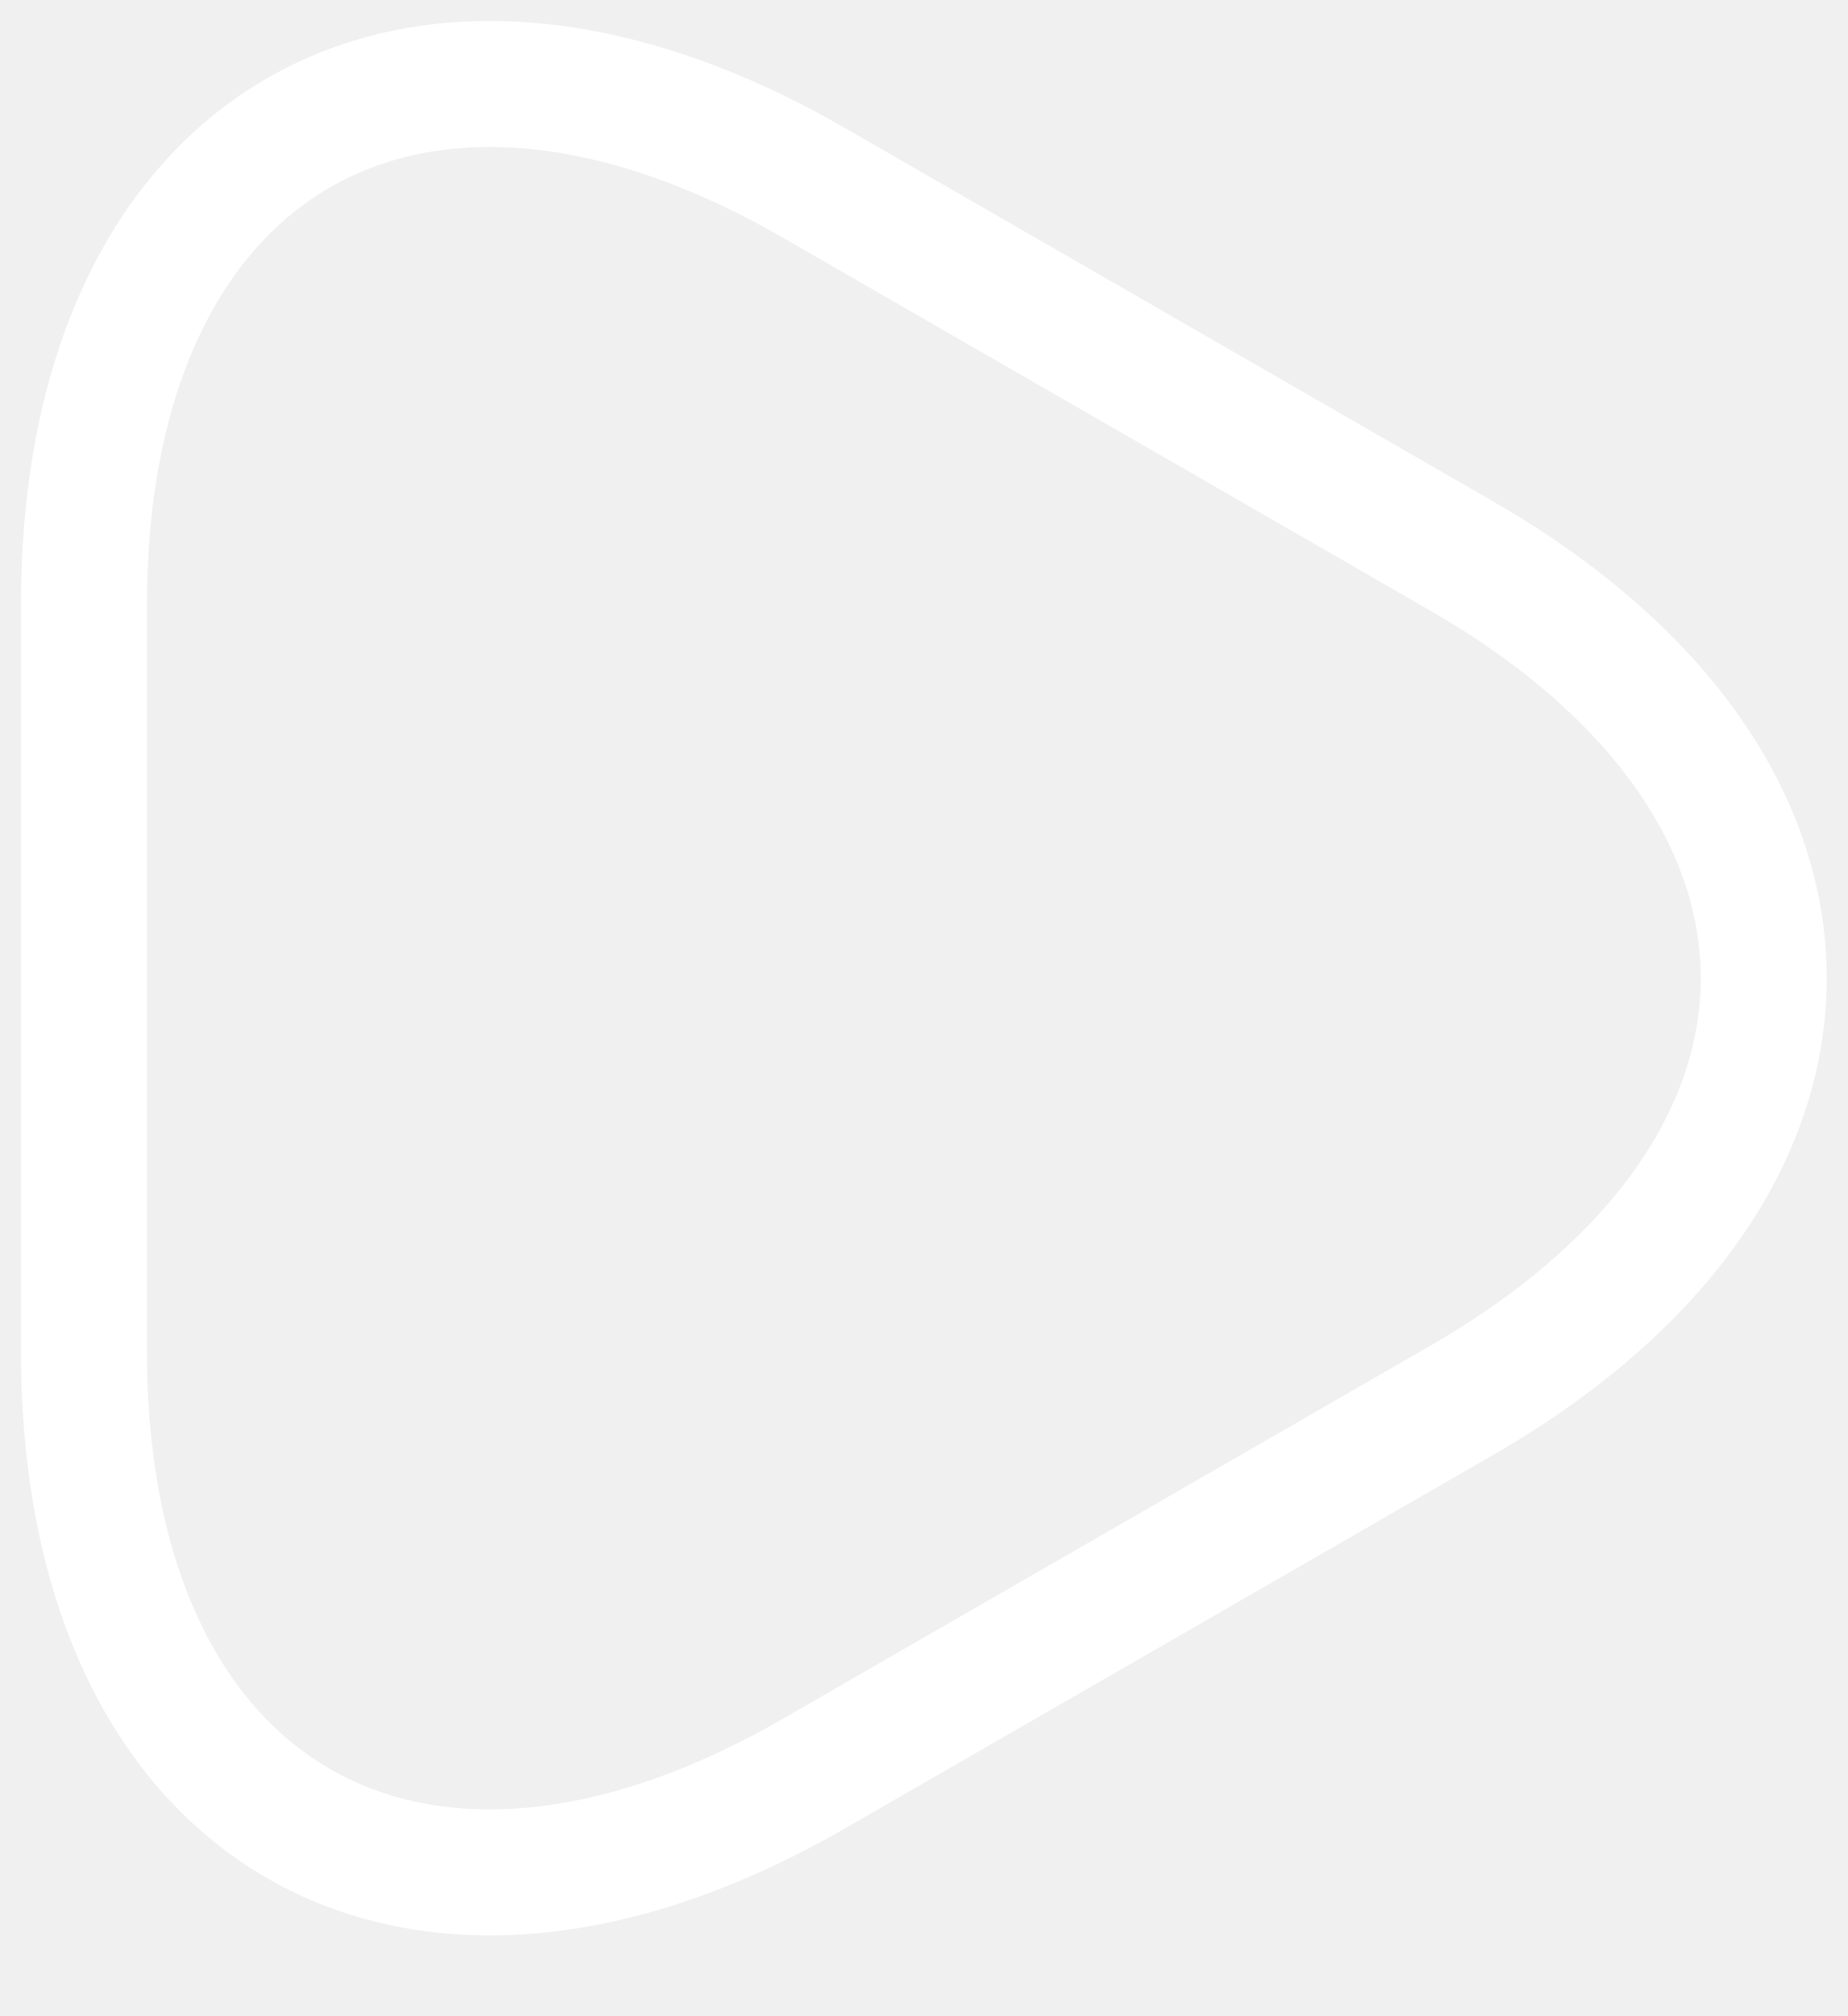
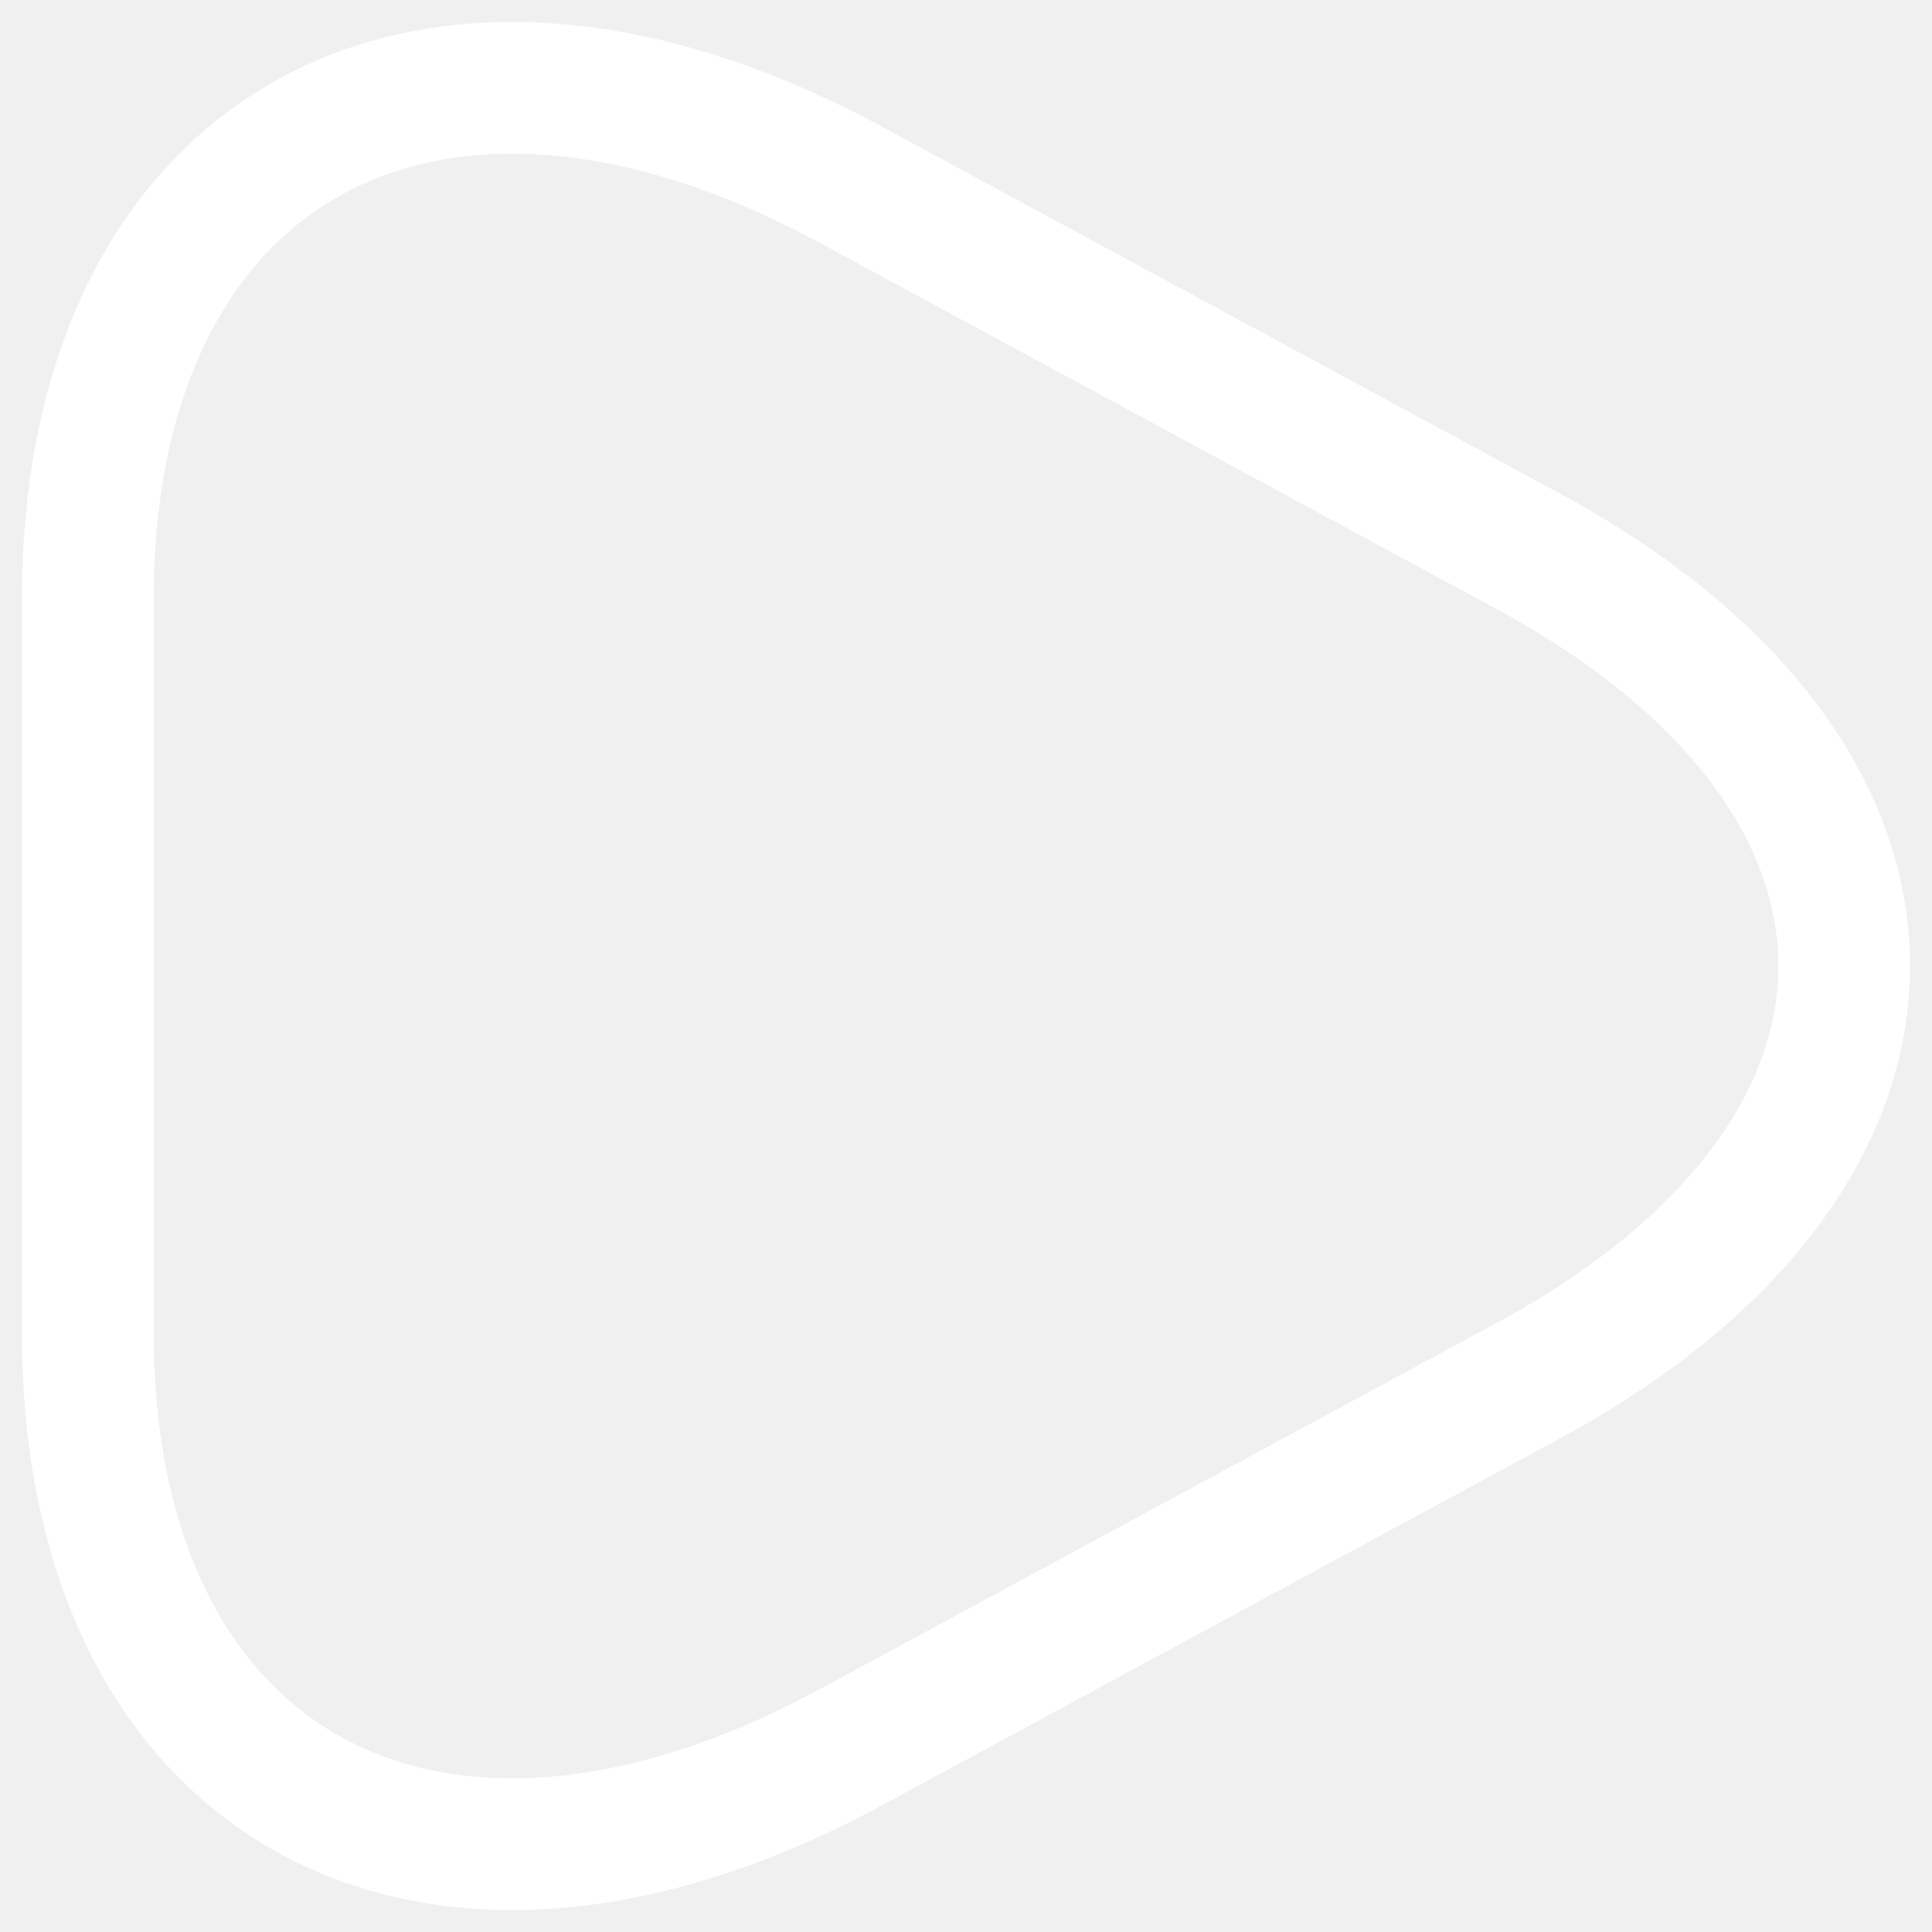
- <svg xmlns="http://www.w3.org/2000/svg" width="22" height="24" viewBox="0 0 22 24" fill="none">
-   <path d="M1 11.645V7.199C1 1.678 4.909 -0.583 9.693 2.178L13.553 4.401L17.412 6.624C22.196 9.385 22.196 13.906 17.412 16.666L13.553 18.89L9.693 21.113C4.909 23.873 1 21.613 1 16.092V11.645Z" stroke="white" stroke-width="1.5" stroke-miterlimit="10" stroke-linecap="round" stroke-linejoin="round" />
+ <svg xmlns="http://www.w3.org/2000/svg" width="22" height="22" viewBox="0 0 22 22" fill="none">
+   <path d="M1 11V6.823C1 1.637 4.909 -0.487 9.693 2.106L13.553 4.195L17.412 6.283C22.196 8.876 22.196 13.124 17.412 15.717L13.553 17.805L9.693 19.894C4.909 22.487 1 20.363 1 15.177V11Z" stroke="white" stroke-width="1.5" stroke-miterlimit="10" stroke-linecap="round" stroke-linejoin="round" />
</svg>
